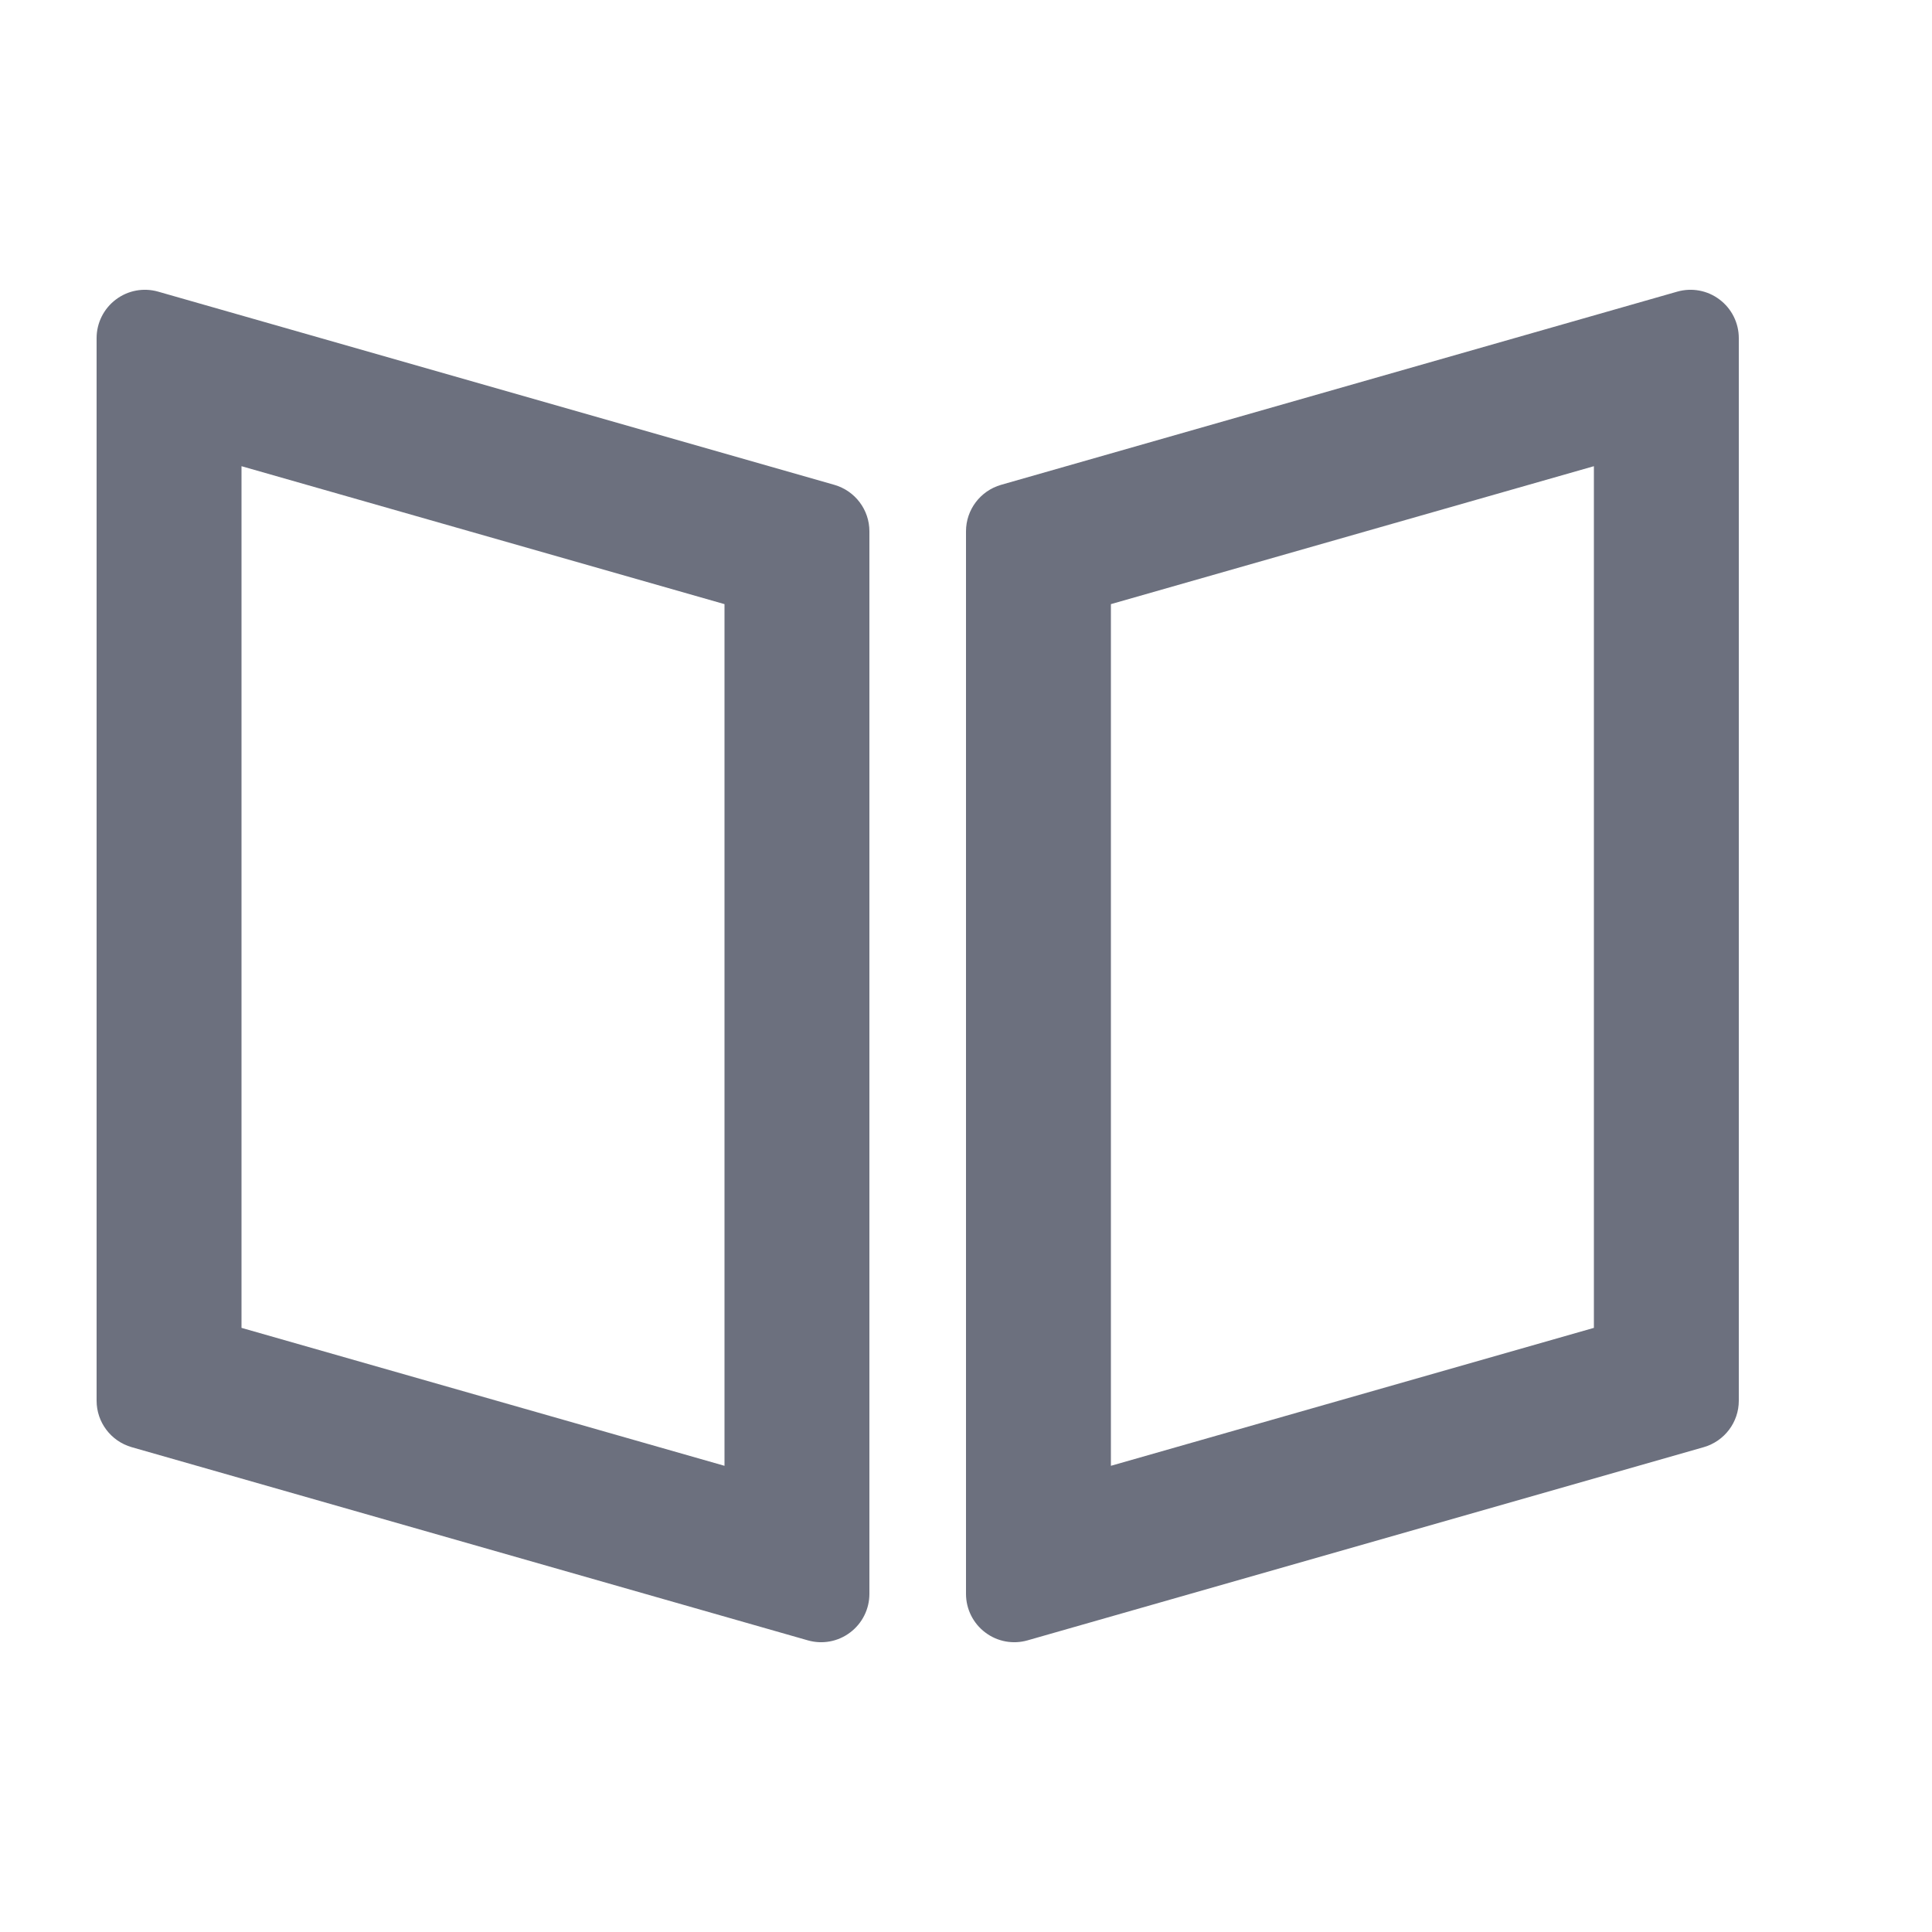
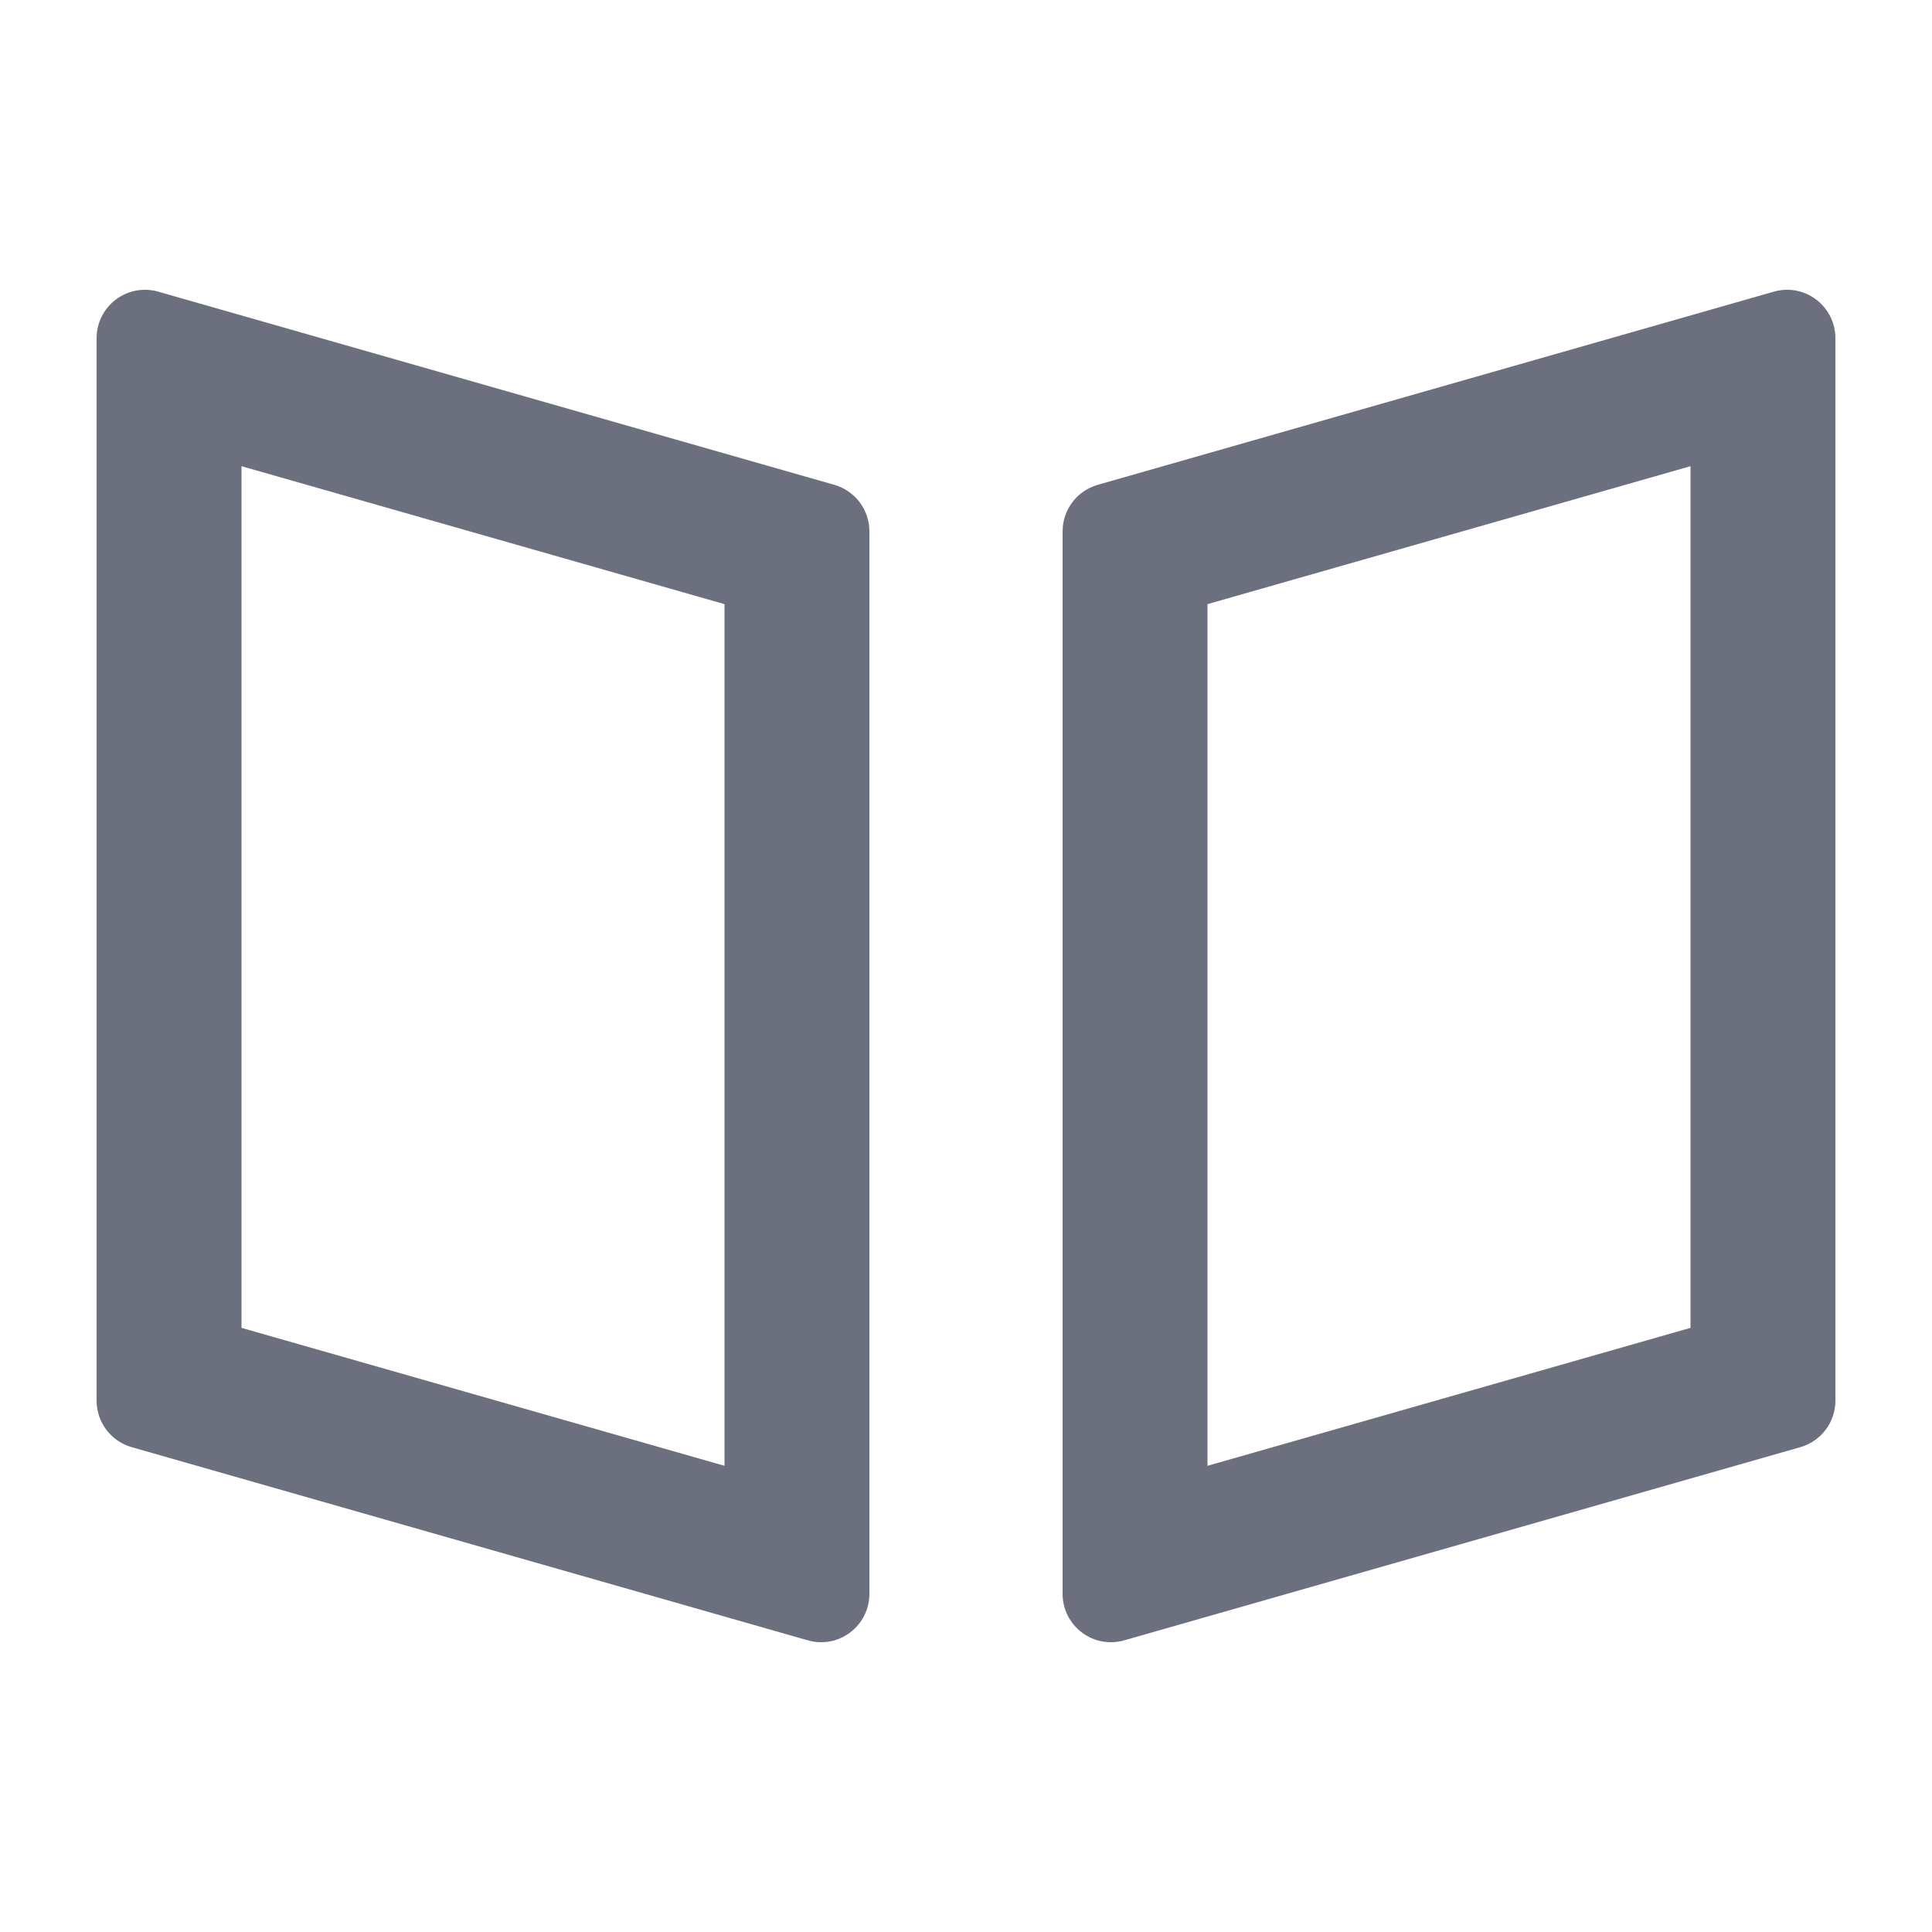
<svg xmlns="http://www.w3.org/2000/svg" width="20" height="20" viewBox="0 0 20 20" fill="none">
  <path fill-rule="evenodd" clip-rule="evenodd" d="M1.637 3.019C1.486 2.976 1.324 3.006 1.199 3.101C1.074 3.195 1 3.343 1 3.5V14.5C1 14.723 1.148 14.919 1.363 14.981L8.363 16.981C8.514 17.024 8.676 16.994 8.801 16.899C8.926 16.805 9 16.657 9 16.5V5.5C9 5.277 8.852 5.081 8.637 5.019L1.637 3.019ZM2.5 13.746V4.826L7.5 6.254V15.174L2.5 13.746Z" fill="#6C707E" />
-   <path fill-rule="evenodd" clip-rule="evenodd" d="M17.363 3.019C17.514 2.976 17.676 3.006 17.801 3.101C17.926 3.195 18 3.343 18 3.5V14.5C18 14.723 17.852 14.919 17.637 14.981L10.637 16.981C10.486 17.024 10.324 16.994 10.199 16.899C10.074 16.805 10 16.657 10 16.5V5.5C10 5.277 10.148 5.081 10.363 5.019L17.363 3.019ZM16.5 13.746V4.826L11.5 6.254V15.174L16.5 13.746Z" fill="#6C707E" />
+   <path fill-rule="evenodd" clip-rule="evenodd" d="M18.363 3.019C18.514 2.976 18.676 3.006 18.801 3.101C18.926 3.195 19 3.343 19 3.5V14.5C19 14.723 18.852 14.919 18.637 14.981L11.637 16.981C11.486 17.024 11.324 16.994 11.199 16.899C11.074 16.805 11 16.657 11 16.5V5.5C11 5.277 11.148 5.081 11.363 5.019L18.363 3.019ZM17.5 13.746V4.826L12.5 6.254V15.174L17.5 13.746Z" fill="#6C707E" />
</svg>
